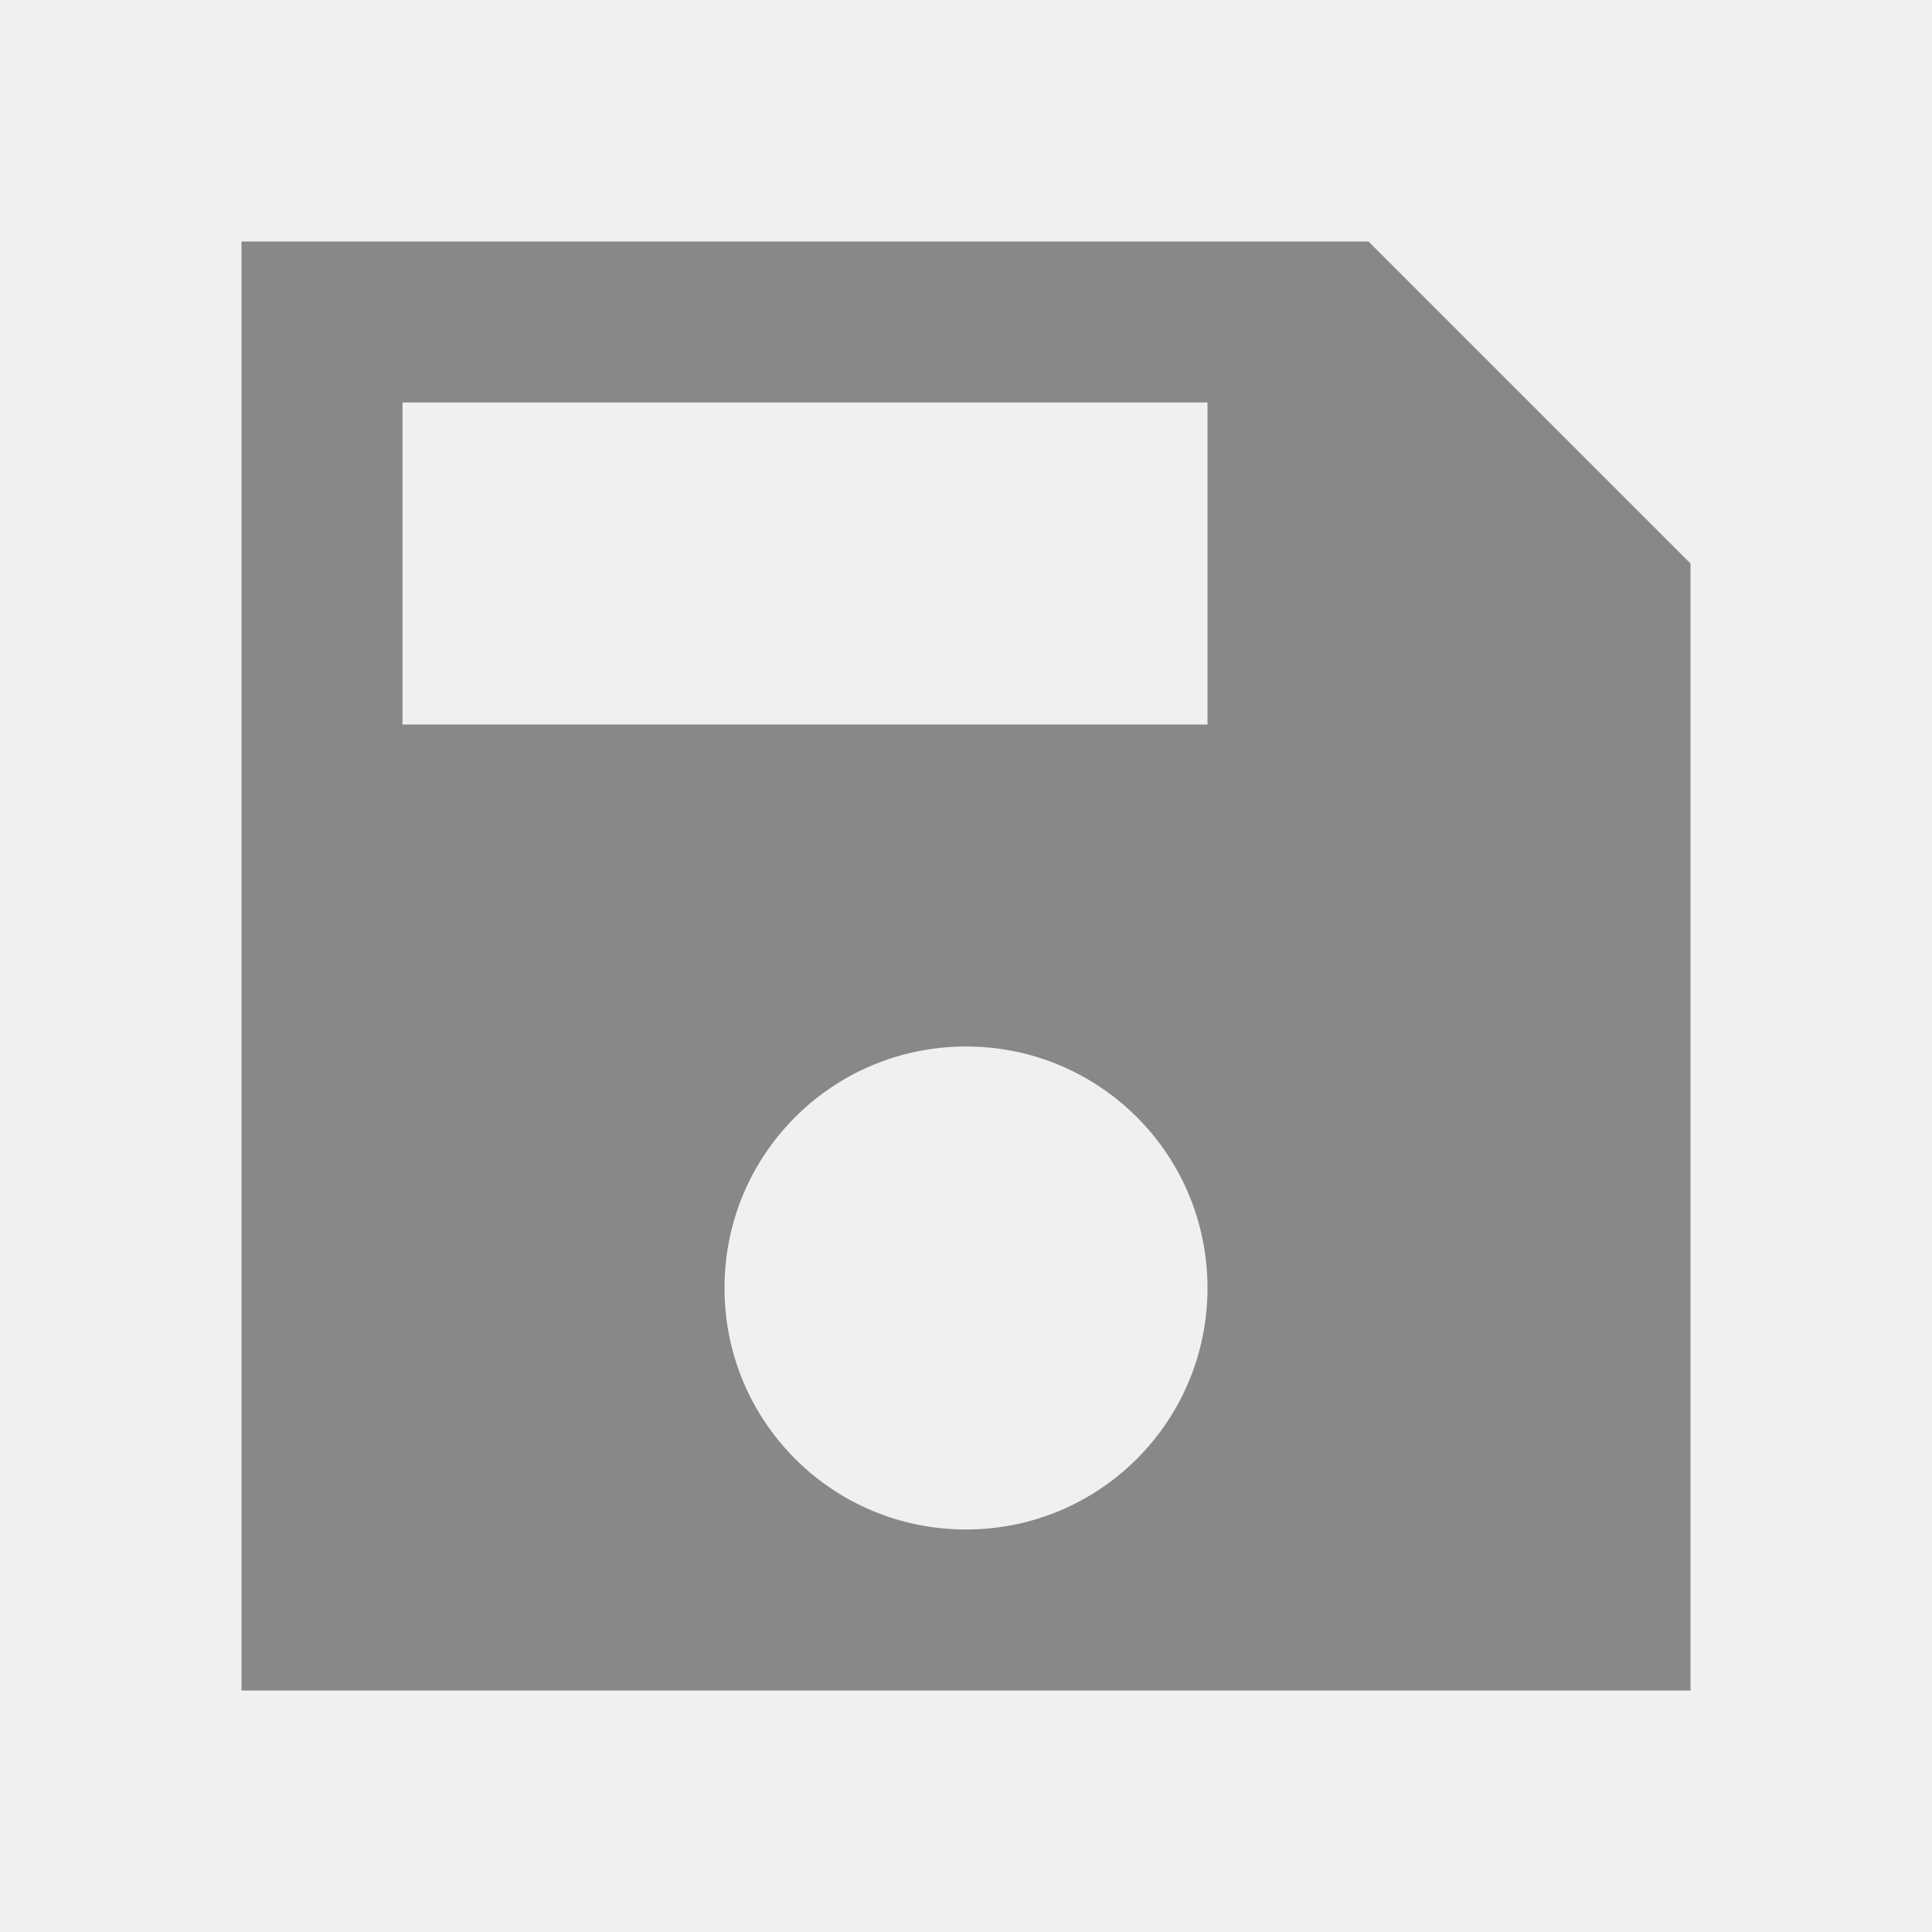
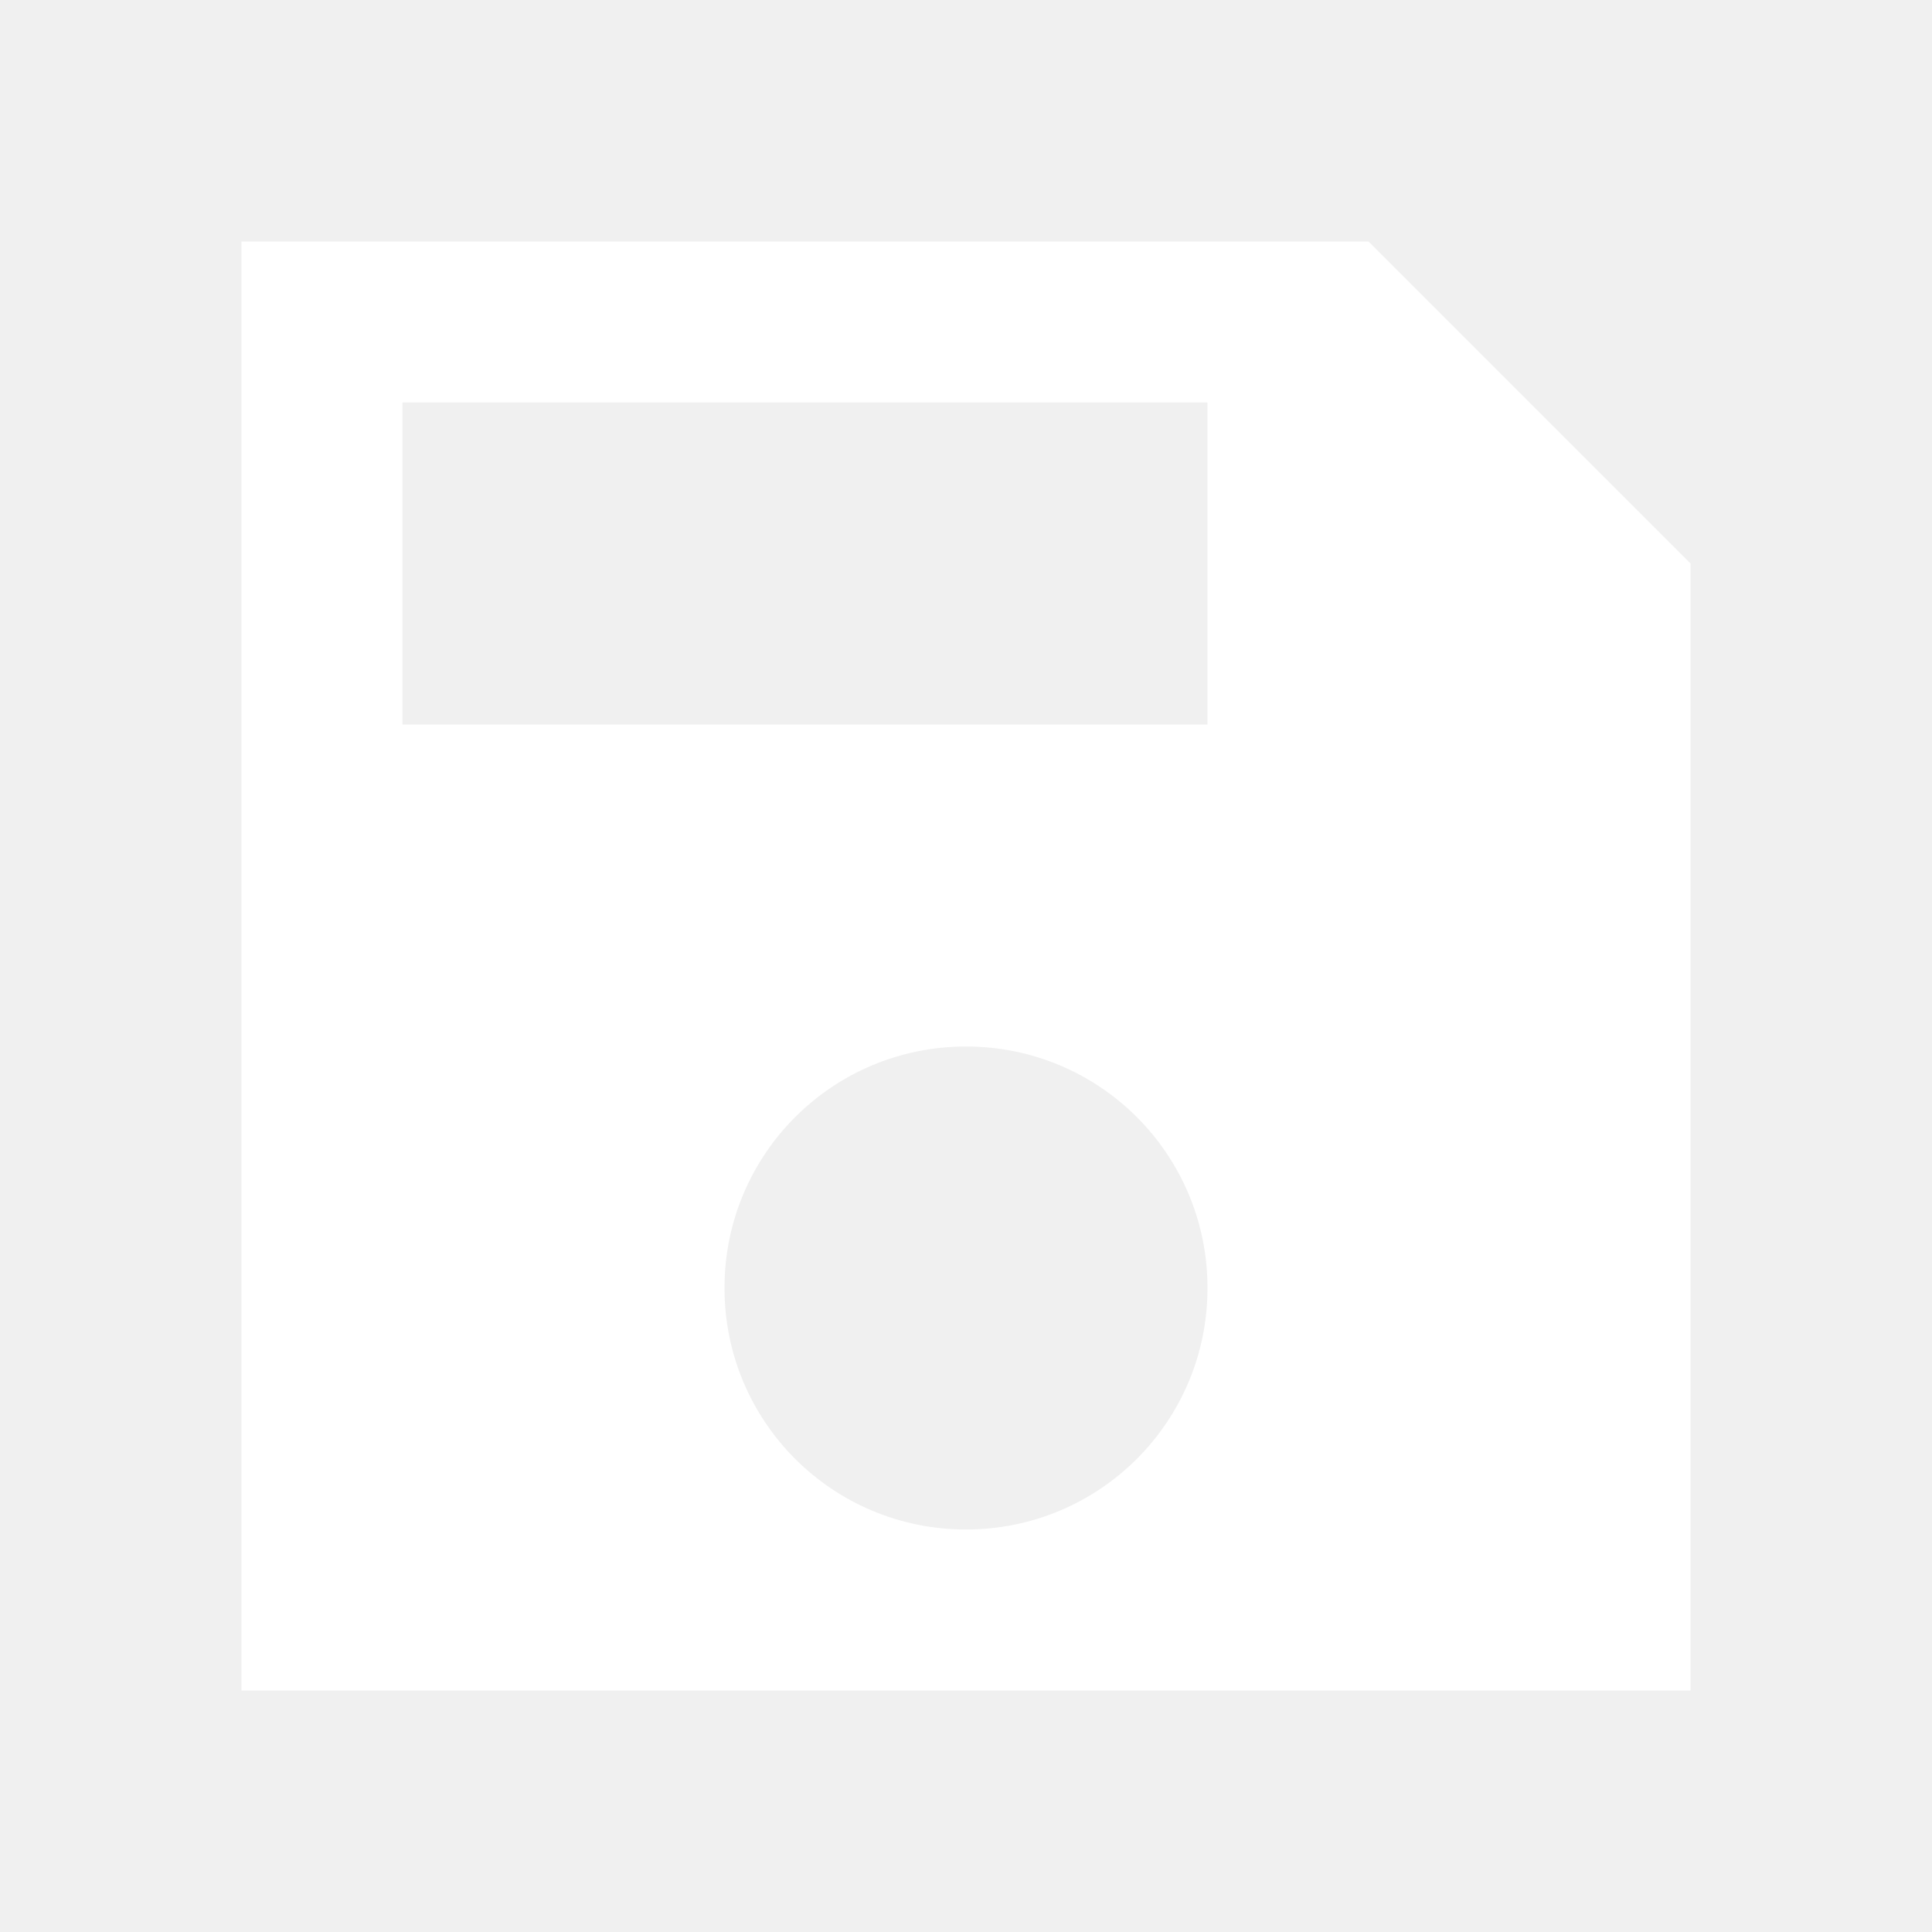
<svg xmlns="http://www.w3.org/2000/svg" width="32" height="32" viewBox="0 0 24 24">
-   <path fill="#888888" d="M17 3H3v18h18V7zm-5 16c-1.66 0-3-1.34-3-3s1.34-3 3-3s3 1.34 3 3s-1.34 3-3 3m3-10H5V5h10z" />
+   <path fill="white" d="M17 3H3v18h18V7zm-5 16c-1.66 0-3-1.34-3-3s1.34-3 3-3s3 1.34 3 3s-1.34 3-3 3m3-10H5V5h10z" />
</svg>
